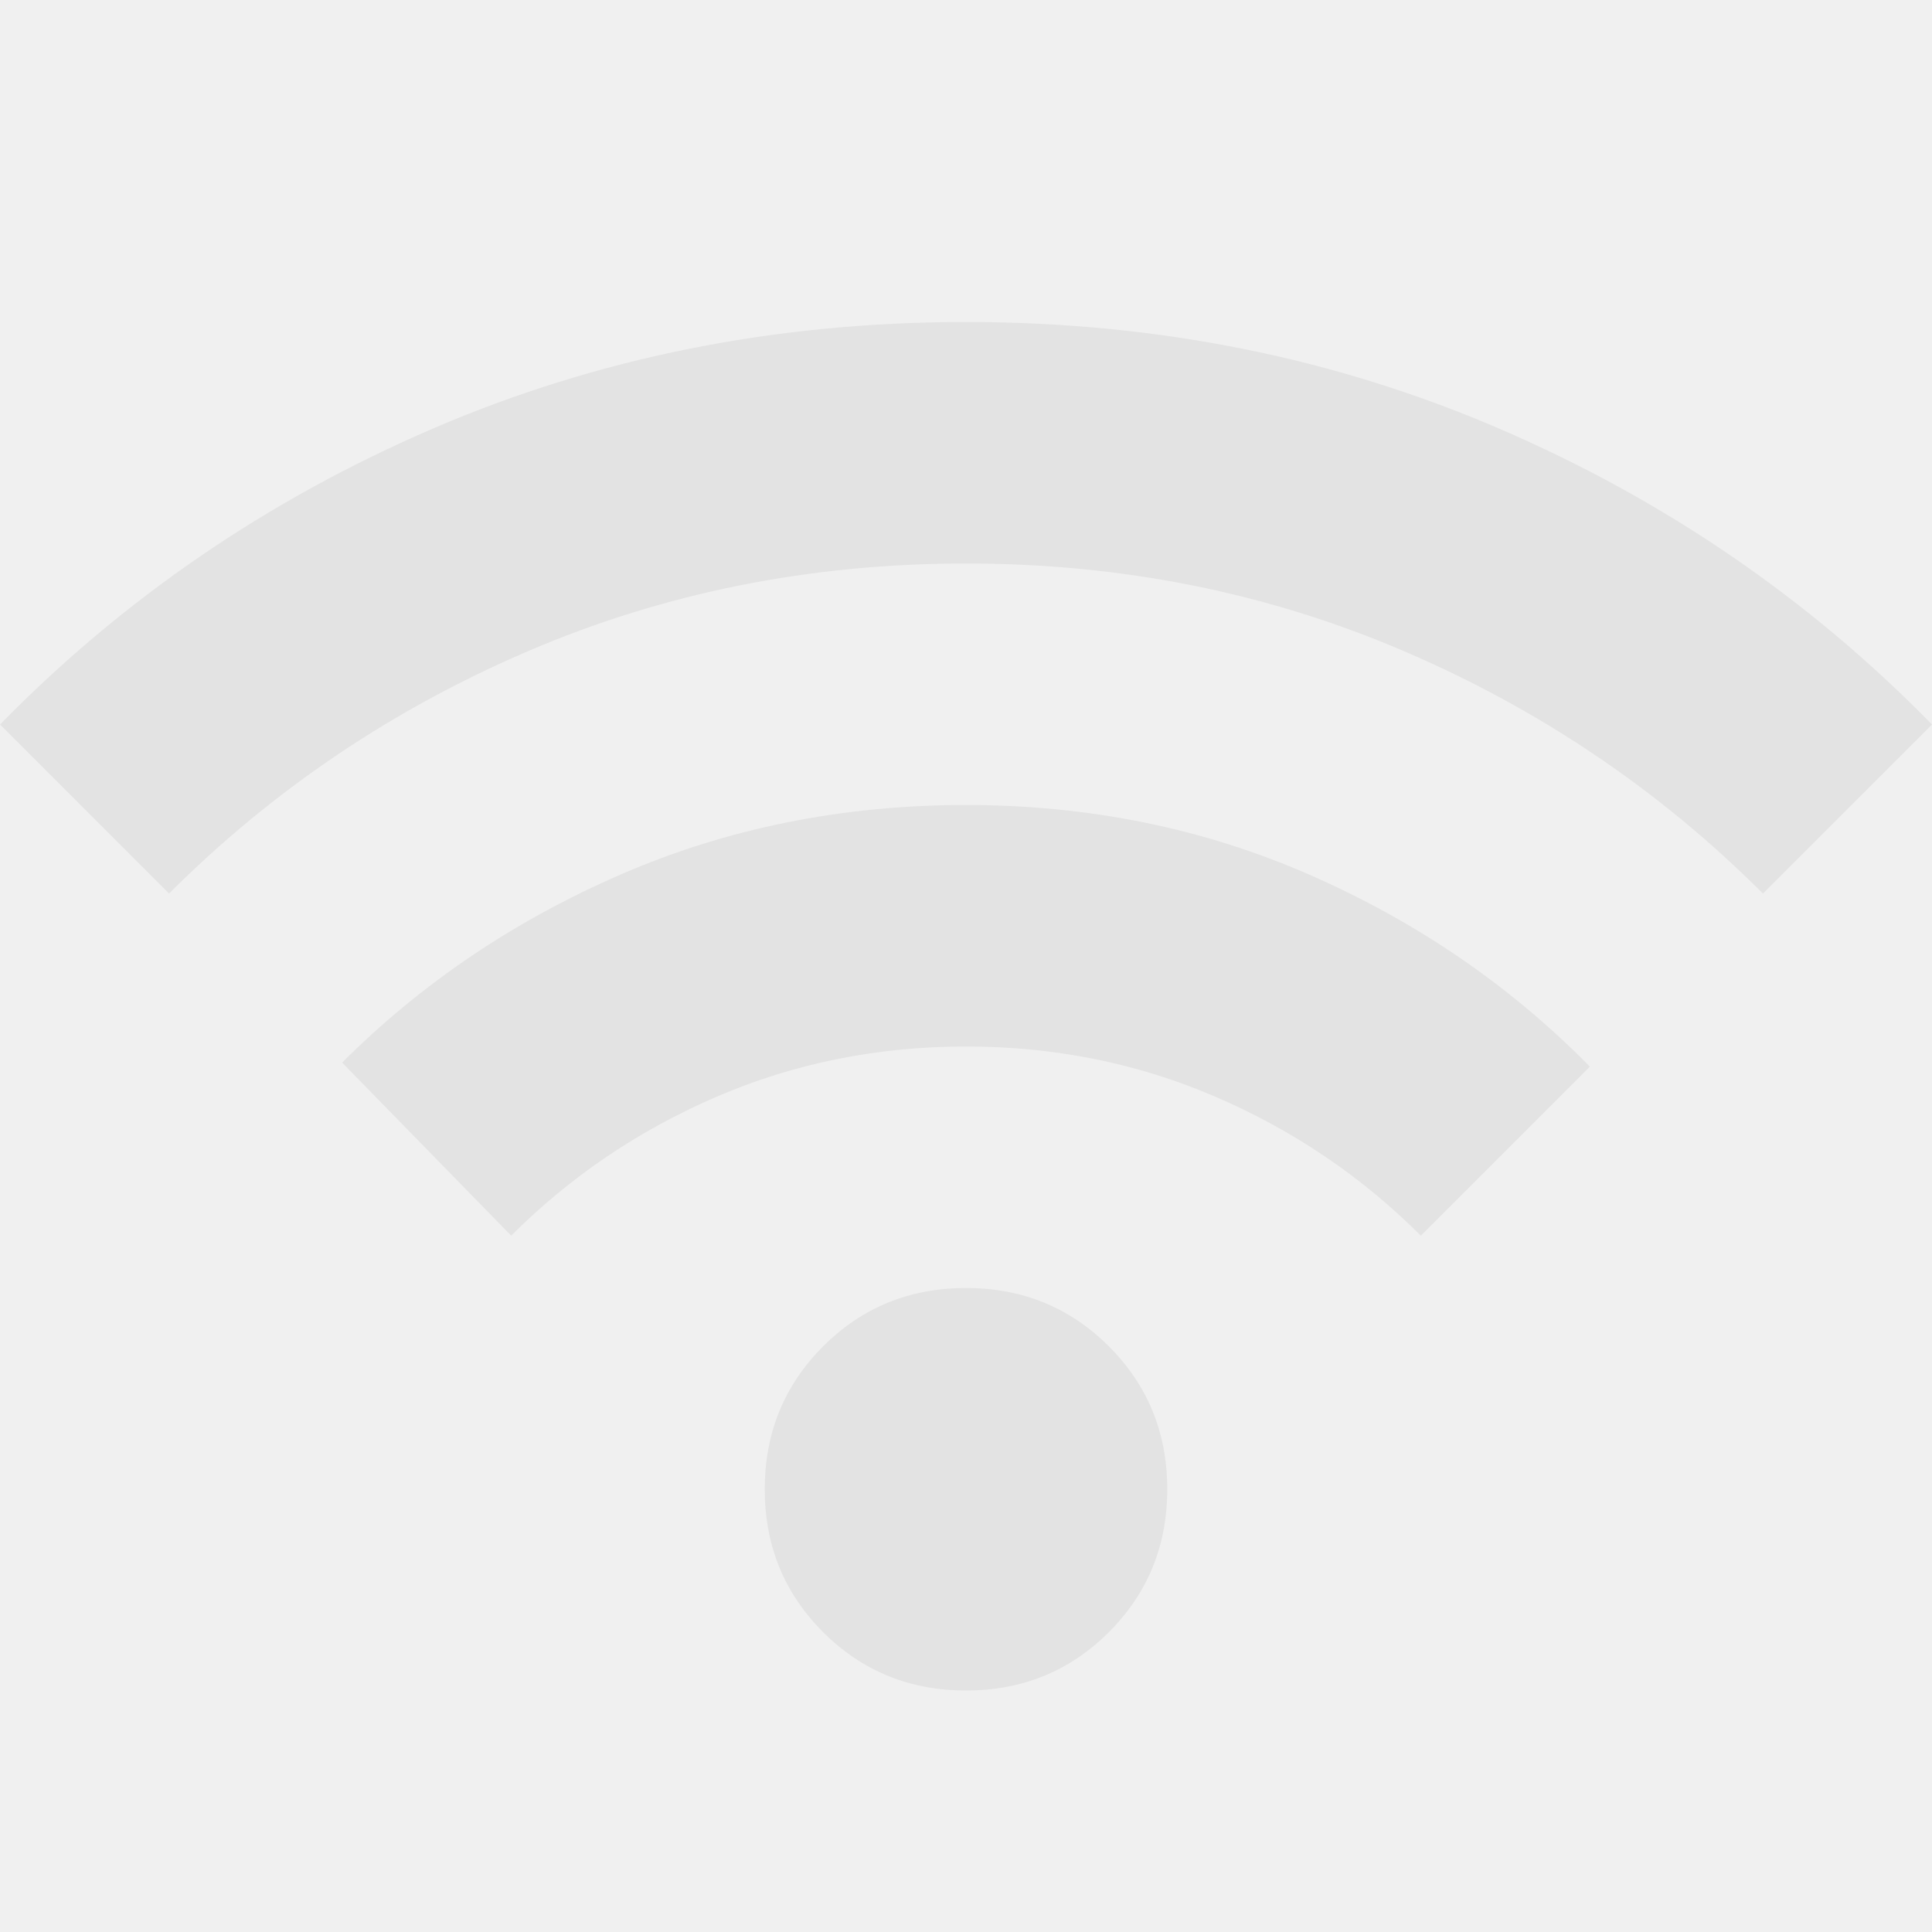
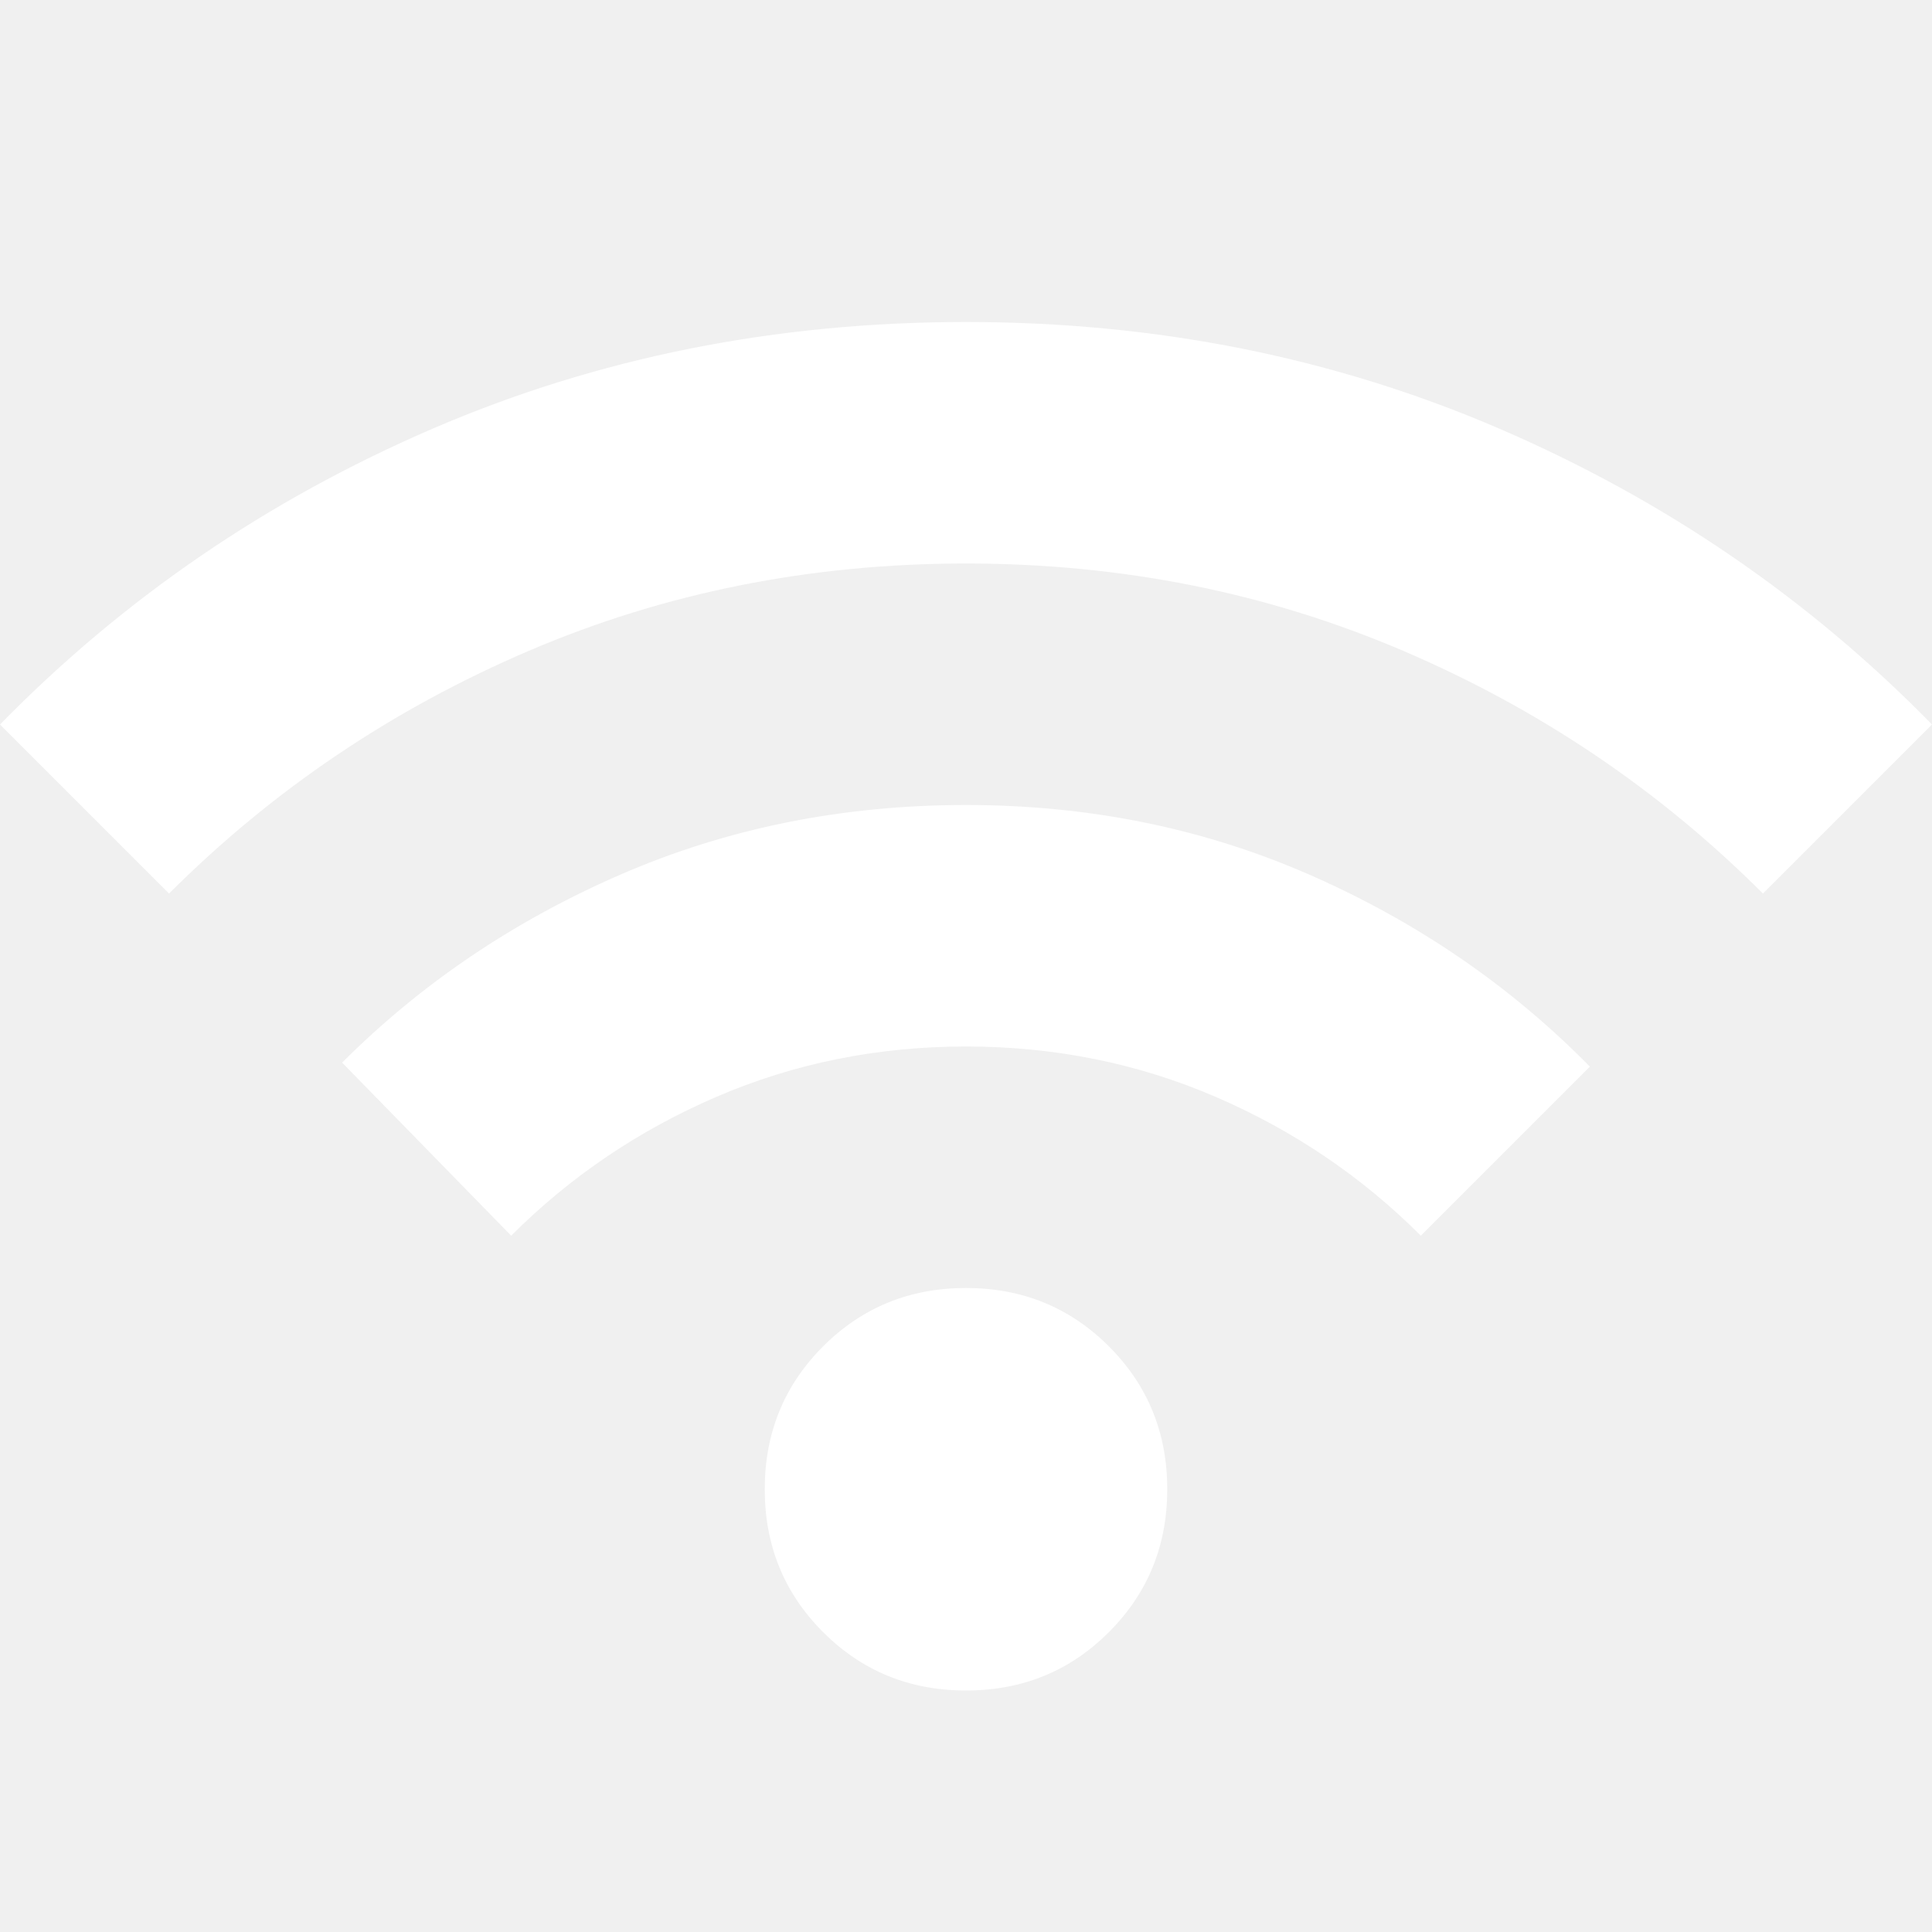
- <svg xmlns="http://www.w3.org/2000/svg" height="24px" viewBox="0 -960 960 960" width="24px" fill="#e3e3e3">
+ <svg xmlns="http://www.w3.org/2000/svg" height="24px" viewBox="0 -960 960 960" width="24px" fill="#ffffff">
  <path d="M480-120q-42 0-71-29t-29-71q0-42 29-71t71-29q42 0 71 29t29 71q0 42-29 71t-71 29ZM254-346l-84-86q59-59 138.5-93.5T480-560q92 0 171.5 35T790-430l-84 84q-44-44-102-69t-124-25q-66 0-124 25t-102 69ZM84-516 0-600q92-94 215-147t265-53q142 0 265 53t215 147l-84 84q-77-77-178.5-120.5T480-680q-116 0-217.5 43.5T84-516Z" />
</svg>
